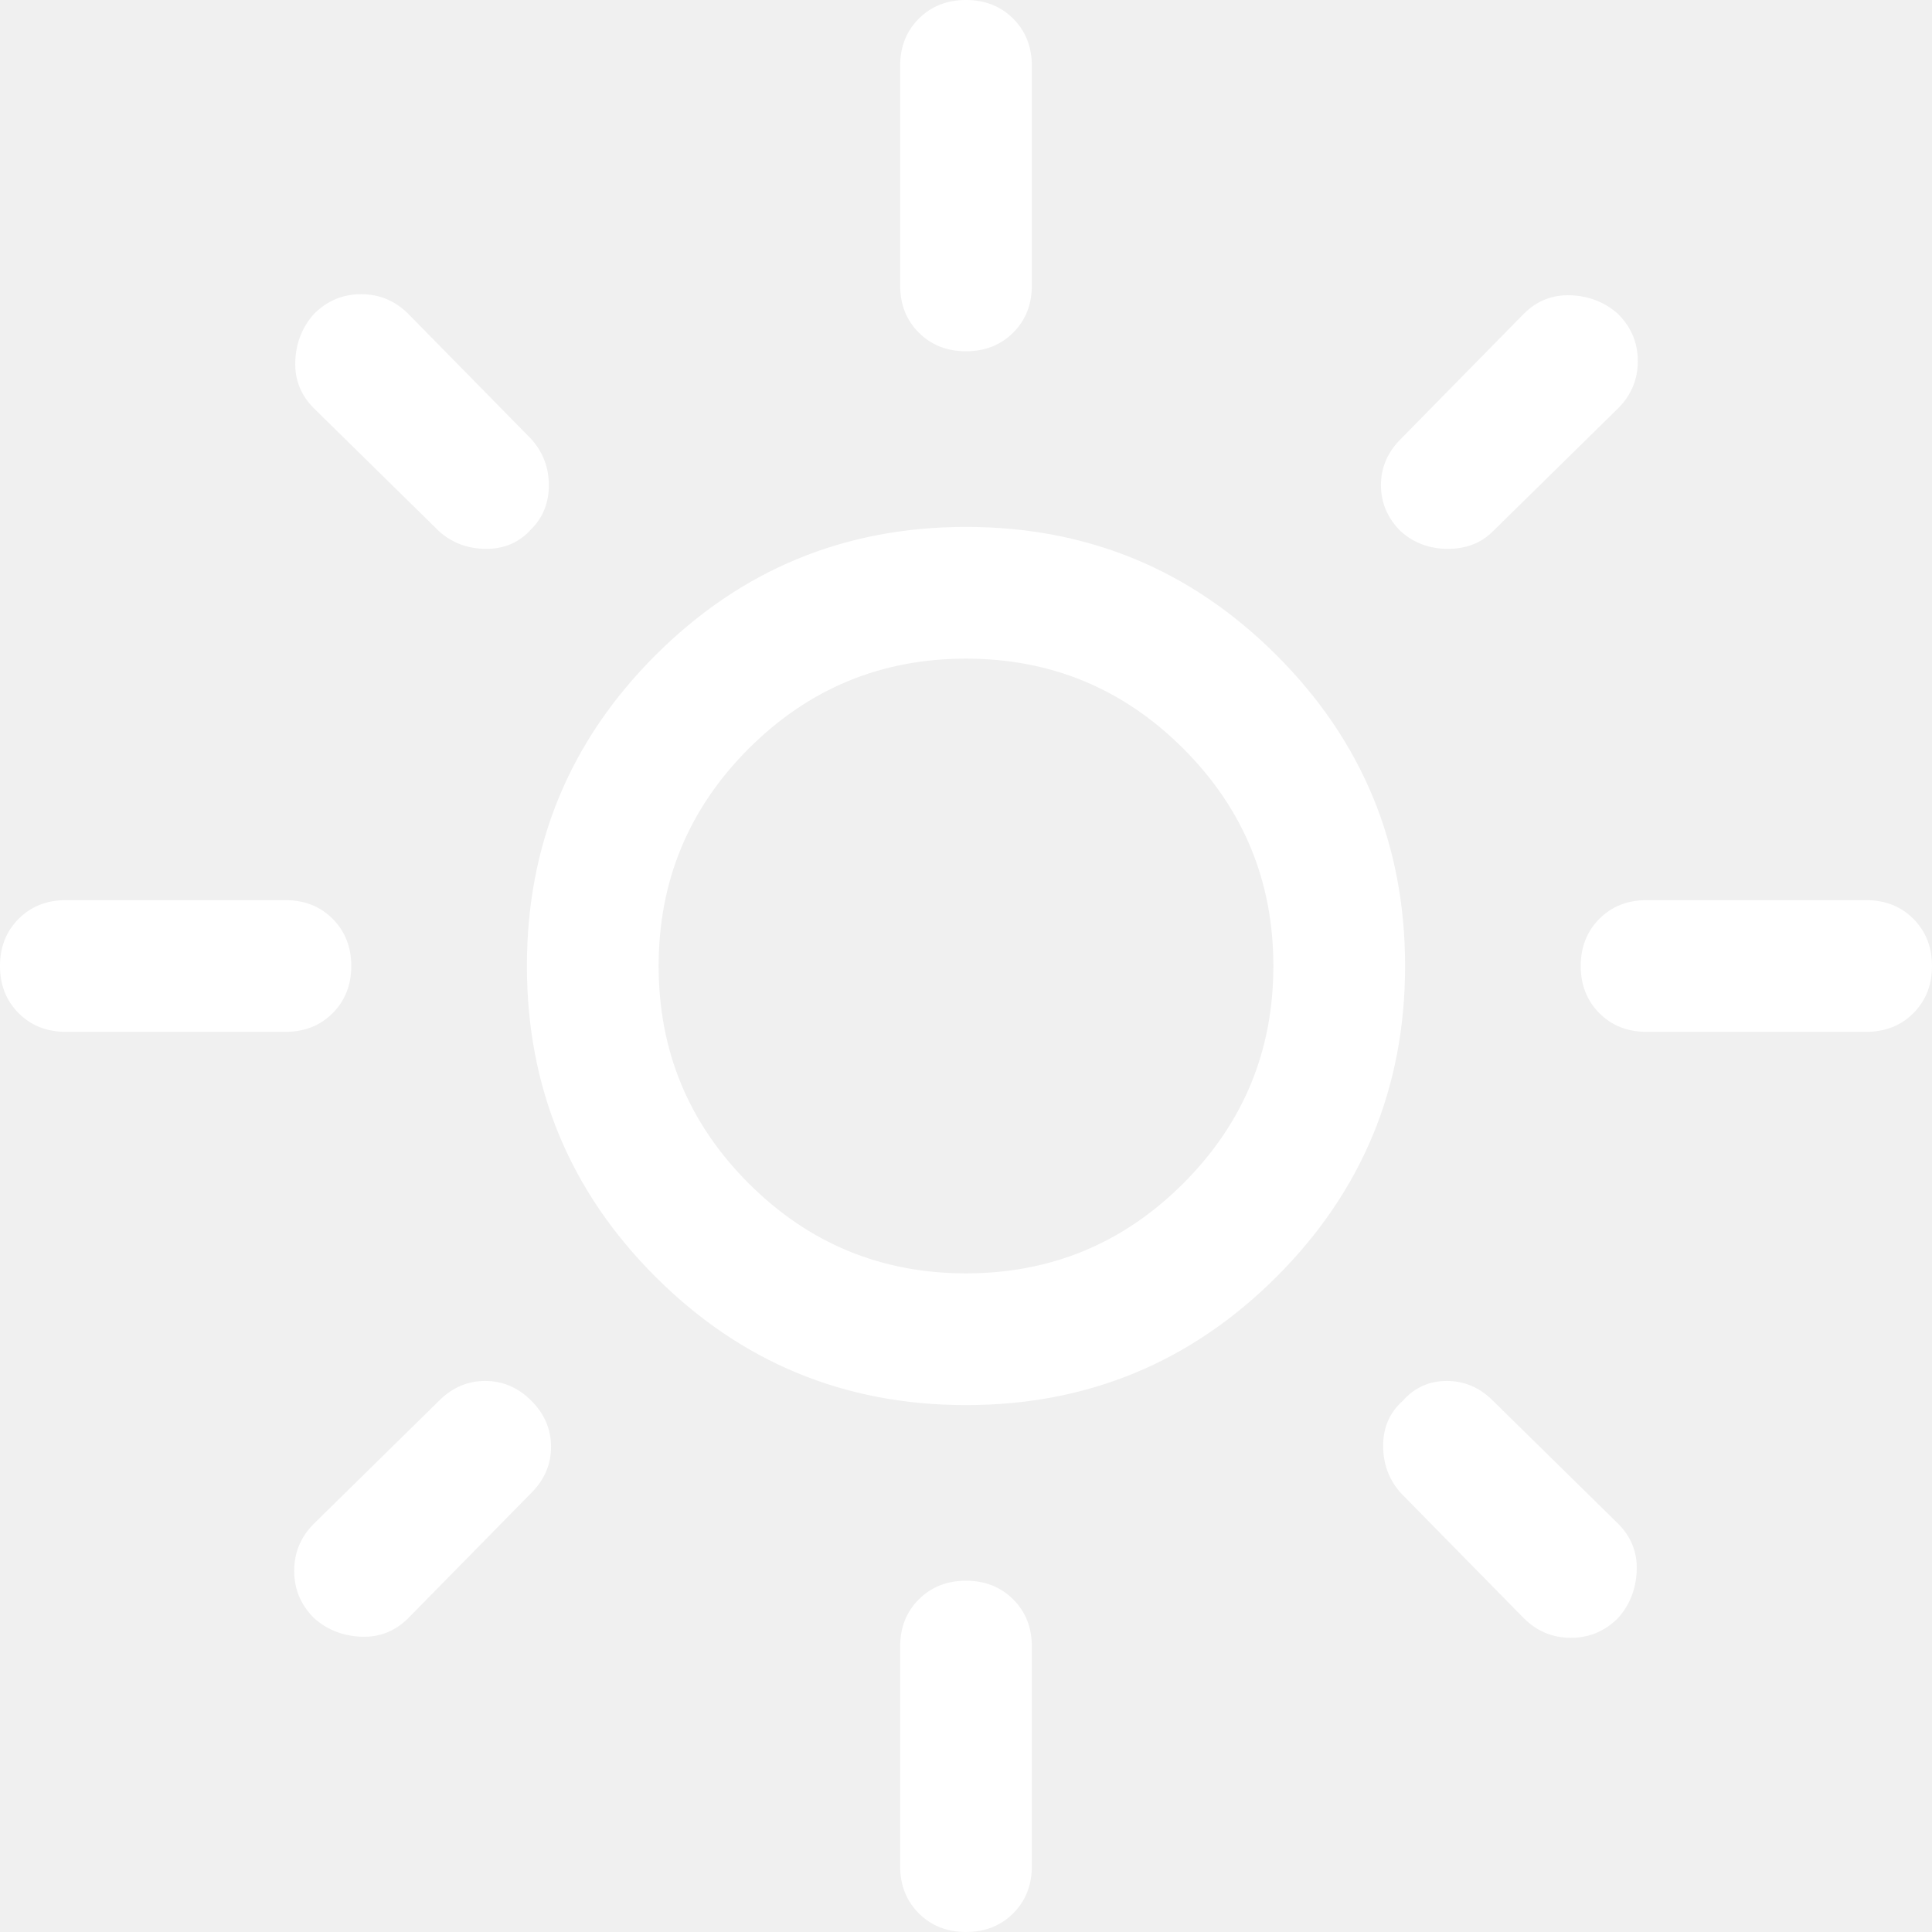
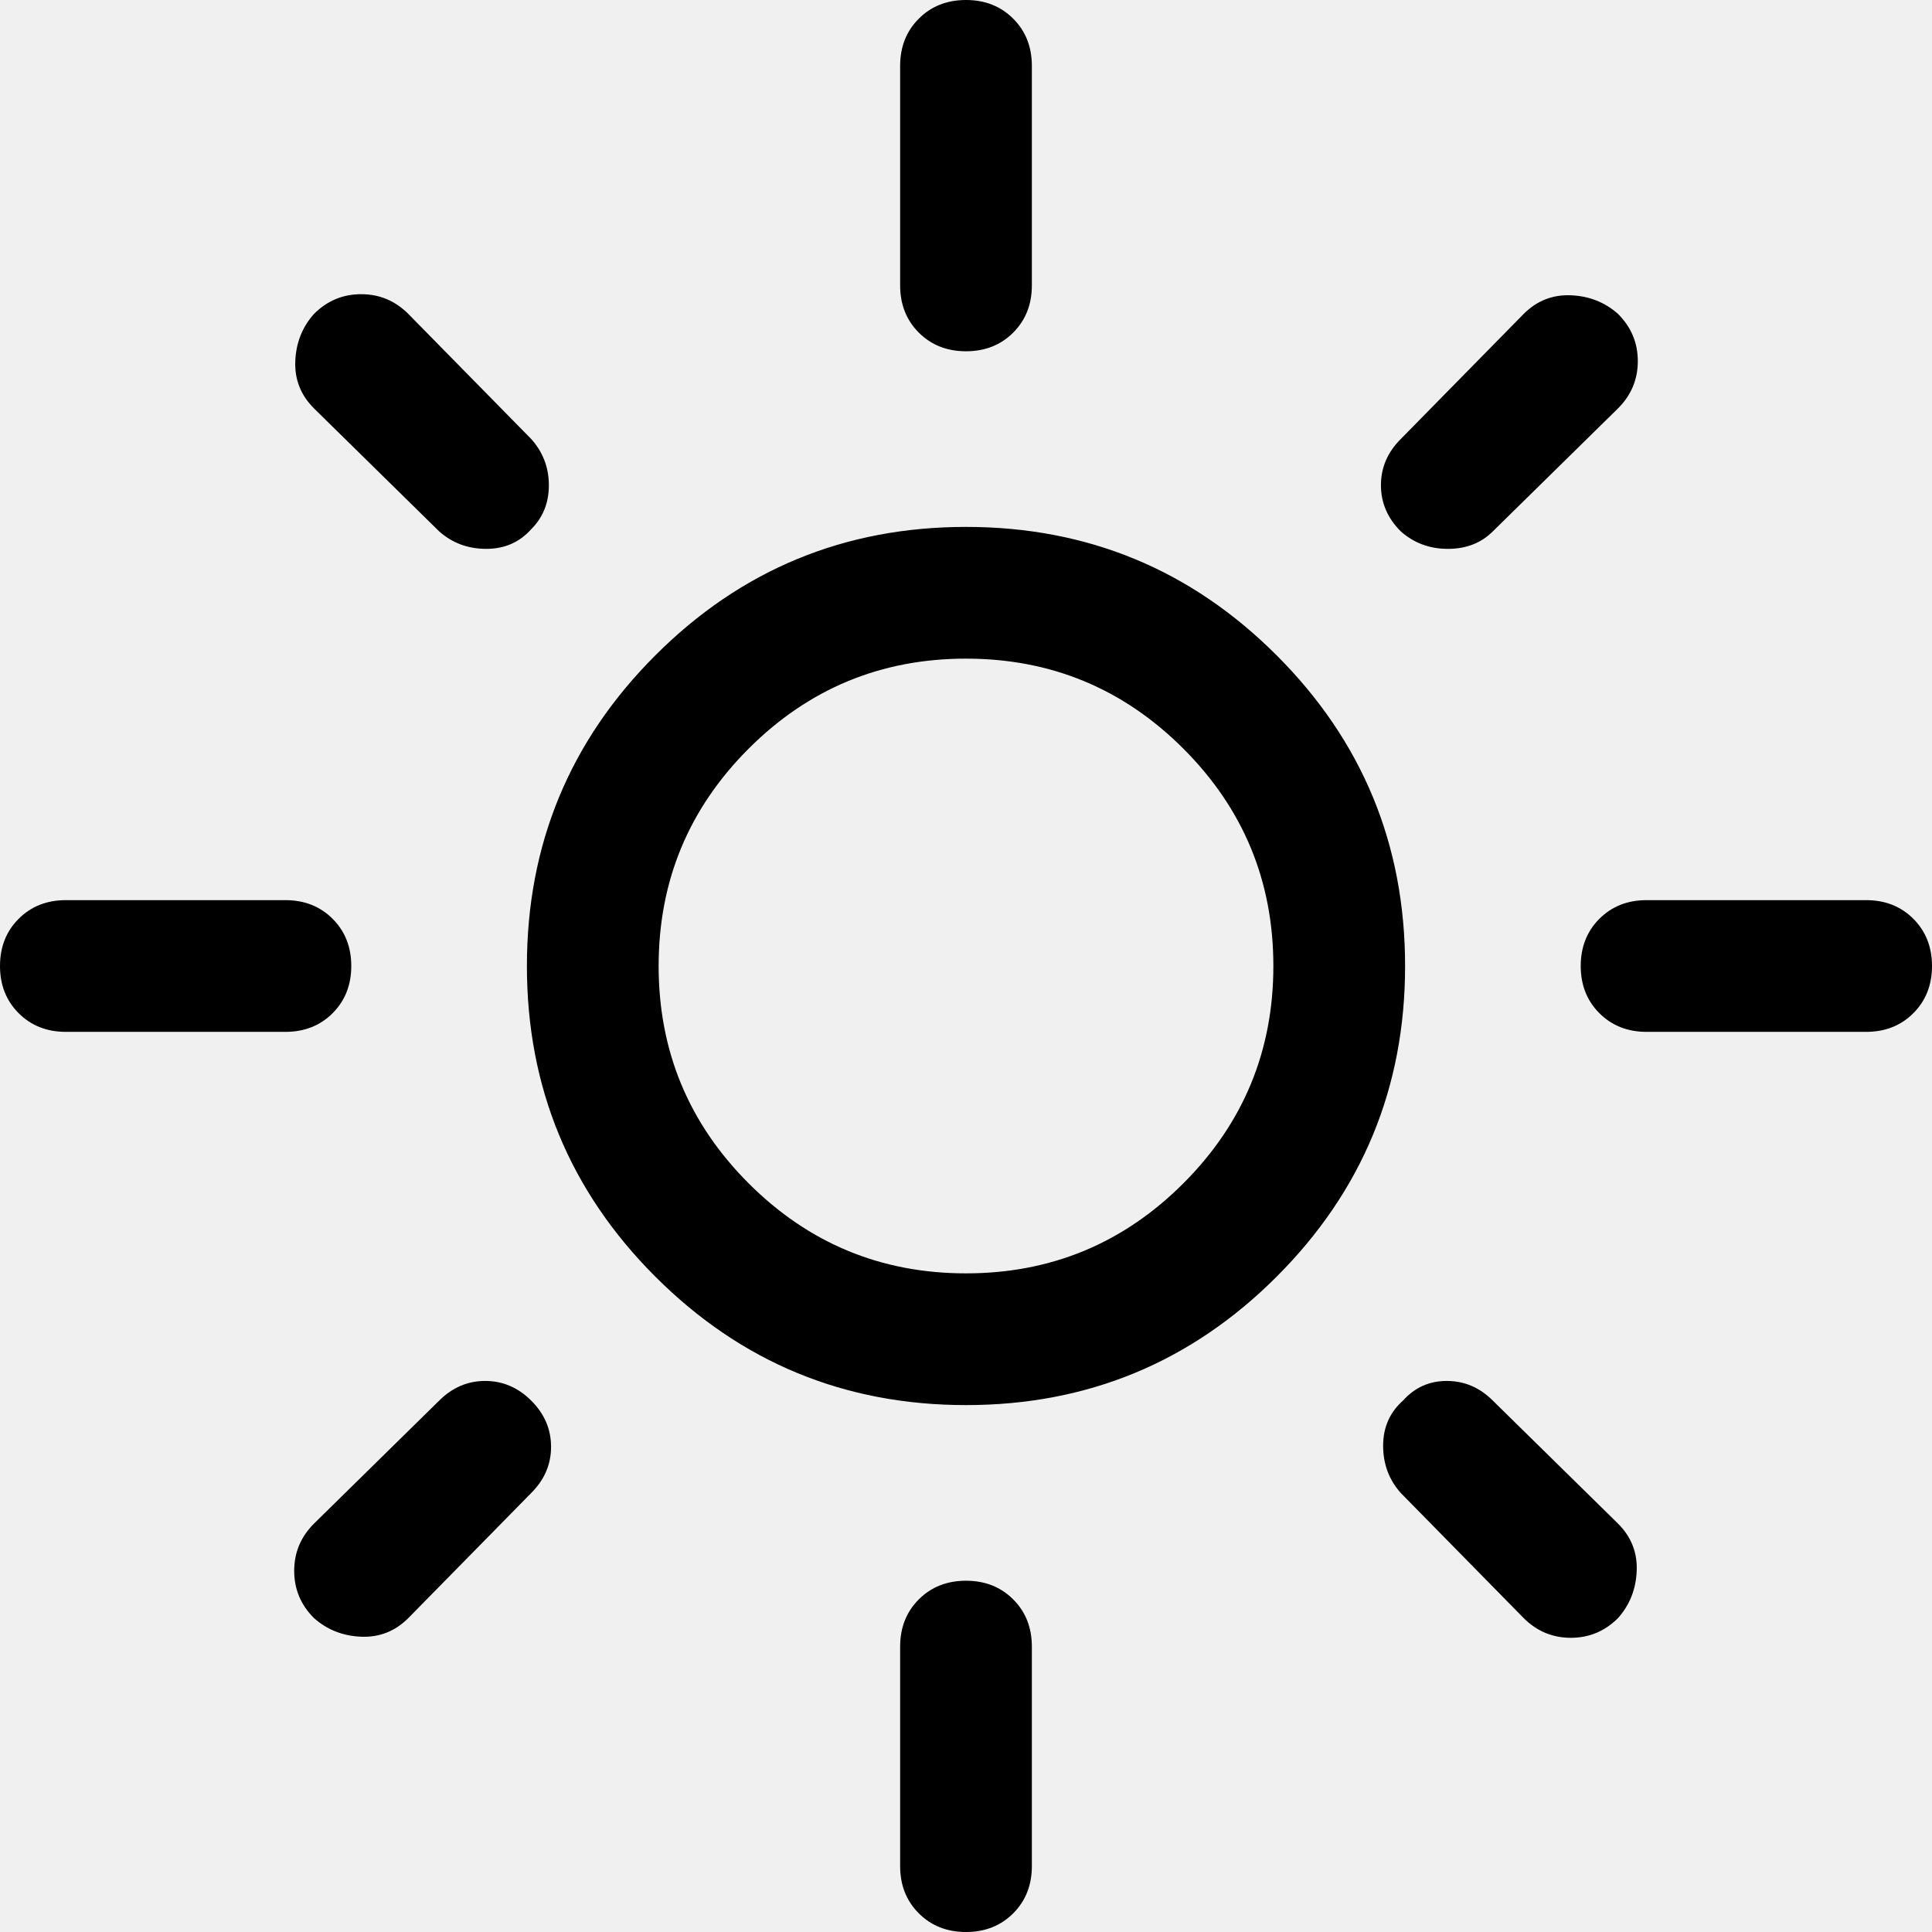
<svg xmlns="http://www.w3.org/2000/svg" width="44" height="44" viewBox="0 0 44 44" fill="none">
-   <path d="M22 29C23.933 29 25.583 28.317 26.95 26.95C28.317 25.583 29 23.933 29 22C29 20.067 28.317 18.417 26.95 17.05C25.583 15.683 23.933 15 22 15C20.067 15 18.417 15.683 17.05 17.05C15.683 18.417 15 20.067 15 22C15 23.933 15.683 25.583 17.05 26.95C18.417 28.317 20.067 29 22 29ZM22 32C19.233 32 16.875 31.025 14.925 29.075C12.975 27.125 12 24.767 12 22C12 19.233 12.975 16.875 14.925 14.925C16.875 12.975 19.233 12 22 12C24.767 12 27.125 12.975 29.075 14.925C31.025 16.875 32 19.233 32 22C32 24.767 31.025 27.125 29.075 29.075C27.125 31.025 24.767 32 22 32ZM1.5 23.5C1.067 23.5 0.708 23.358 0.425 23.075C0.142 22.792 0 22.433 0 22C0 21.567 0.142 21.208 0.425 20.925C0.708 20.642 1.067 20.5 1.5 20.5H6.5C6.933 20.5 7.292 20.642 7.575 20.925C7.858 21.208 8 21.567 8 22C8 22.433 7.858 22.792 7.575 23.075C7.292 23.358 6.933 23.5 6.5 23.5H1.5ZM37.5 23.5C37.067 23.5 36.708 23.358 36.425 23.075C36.142 22.792 36 22.433 36 22C36 21.567 36.142 21.208 36.425 20.925C36.708 20.642 37.067 20.5 37.5 20.5H42.5C42.933 20.5 43.292 20.642 43.575 20.925C43.858 21.208 44 21.567 44 22C44 22.433 43.858 22.792 43.575 23.075C43.292 23.358 42.933 23.5 42.5 23.5H37.5ZM22 8C21.567 8 21.208 7.858 20.925 7.575C20.642 7.292 20.5 6.933 20.5 6.5V1.5C20.5 1.067 20.642 0.708 20.925 0.425C21.208 0.142 21.567 0 22 0C22.433 0 22.792 0.142 23.075 0.425C23.358 0.708 23.5 1.067 23.5 1.5V6.5C23.5 6.933 23.358 7.292 23.075 7.575C22.792 7.858 22.433 8 22 8ZM22 44C21.567 44 21.208 43.858 20.925 43.575C20.642 43.292 20.5 42.933 20.5 42.5V37.5C20.5 37.067 20.642 36.708 20.925 36.425C21.208 36.142 21.567 36 22 36C22.433 36 22.792 36.142 23.075 36.425C23.358 36.708 23.5 37.067 23.5 37.5V42.5C23.5 42.933 23.358 43.292 23.075 43.575C22.792 43.858 22.433 44 22 44ZM10 12.1L7.15 9.3C6.85 9 6.708 8.642 6.725 8.225C6.742 7.808 6.883 7.45 7.15 7.15C7.45 6.85 7.808 6.7 8.225 6.7C8.642 6.7 9 6.85 9.3 7.15L12.1 10C12.367 10.3 12.5 10.65 12.5 11.05C12.5 11.45 12.367 11.783 12.1 12.05C11.833 12.35 11.492 12.5 11.075 12.5C10.658 12.5 10.3 12.367 10 12.1ZM34.7 36.85L31.9 34C31.633 33.7 31.5 33.342 31.5 32.925C31.5 32.508 31.65 32.167 31.95 31.9C32.217 31.6 32.55 31.45 32.95 31.45C33.35 31.45 33.7 31.6 34 31.9L36.85 34.7C37.15 35 37.292 35.358 37.275 35.775C37.258 36.192 37.117 36.55 36.85 36.85C36.55 37.15 36.192 37.3 35.775 37.3C35.358 37.3 35 37.15 34.7 36.85ZM31.9 12.1C31.6 11.8 31.45 11.45 31.45 11.05C31.45 10.65 31.6 10.3 31.9 10L34.7 7.15C35 6.85 35.358 6.708 35.775 6.725C36.192 6.742 36.55 6.883 36.85 7.15C37.15 7.45 37.3 7.808 37.3 8.225C37.3 8.642 37.15 9 36.85 9.3L34 12.1C33.733 12.367 33.392 12.5 32.975 12.5C32.558 12.5 32.2 12.367 31.9 12.1ZM7.15 36.85C6.85 36.55 6.7 36.192 6.7 35.775C6.7 35.358 6.85 35 7.15 34.7L10 31.9C10.3 31.6 10.65 31.45 11.05 31.45C11.45 31.45 11.8 31.6 12.1 31.9C12.4 32.2 12.55 32.55 12.55 32.95C12.55 33.35 12.4 33.7 12.1 34L9.3 36.85C9 37.15 8.642 37.292 8.225 37.275C7.808 37.258 7.45 37.117 7.15 36.85Z" fill="#fff" />
+   <path d="M22 29C23.933 29 25.583 28.317 26.95 26.95C28.317 25.583 29 23.933 29 22C29 20.067 28.317 18.417 26.95 17.05C25.583 15.683 23.933 15 22 15C20.067 15 18.417 15.683 17.05 17.05C15.683 18.417 15 20.067 15 22C15 23.933 15.683 25.583 17.05 26.95C18.417 28.317 20.067 29 22 29ZM22 32C19.233 32 16.875 31.025 14.925 29.075C12.975 27.125 12 24.767 12 22C12 19.233 12.975 16.875 14.925 14.925C16.875 12.975 19.233 12 22 12C24.767 12 27.125 12.975 29.075 14.925C31.025 16.875 32 19.233 32 22C32 24.767 31.025 27.125 29.075 29.075C27.125 31.025 24.767 32 22 32ZM1.5 23.5C1.067 23.5 0.708 23.358 0.425 23.075C0.142 22.792 0 22.433 0 22C0 21.567 0.142 21.208 0.425 20.925C0.708 20.642 1.067 20.5 1.5 20.5H6.5C6.933 20.5 7.292 20.642 7.575 20.925C7.858 21.208 8 21.567 8 22C8 22.433 7.858 22.792 7.575 23.075C7.292 23.358 6.933 23.5 6.5 23.5H1.5ZM37.5 23.5C37.067 23.5 36.708 23.358 36.425 23.075C36.142 22.792 36 22.433 36 22C36 21.567 36.142 21.208 36.425 20.925C36.708 20.642 37.067 20.5 37.5 20.5H42.5C42.933 20.5 43.292 20.642 43.575 20.925C43.858 21.208 44 21.567 44 22C44 22.433 43.858 22.792 43.575 23.075C43.292 23.358 42.933 23.5 42.5 23.5H37.5ZM22 8C21.567 8 21.208 7.858 20.925 7.575C20.642 7.292 20.5 6.933 20.5 6.5V1.5C20.5 1.067 20.642 0.708 20.925 0.425C21.208 0.142 21.567 0 22 0C22.433 0 22.792 0.142 23.075 0.425C23.358 0.708 23.5 1.067 23.5 1.5V6.5C23.5 6.933 23.358 7.292 23.075 7.575C22.792 7.858 22.433 8 22 8ZM22 44C21.567 44 21.208 43.858 20.925 43.575C20.642 43.292 20.5 42.933 20.5 42.5V37.5C20.5 37.067 20.642 36.708 20.925 36.425C21.208 36.142 21.567 36 22 36C22.433 36 22.792 36.142 23.075 36.425C23.358 36.708 23.5 37.067 23.5 37.5V42.5C23.5 42.933 23.358 43.292 23.075 43.575C22.792 43.858 22.433 44 22 44ZM10 12.1L7.15 9.3C6.85 9 6.708 8.642 6.725 8.225C6.742 7.808 6.883 7.45 7.15 7.15C7.45 6.85 7.808 6.7 8.225 6.7C8.642 6.7 9 6.85 9.3 7.15L12.1 10C12.367 10.3 12.5 10.65 12.5 11.05C12.5 11.45 12.367 11.783 12.1 12.05C11.833 12.35 11.492 12.5 11.075 12.5C10.658 12.5 10.3 12.367 10 12.1ZM34.7 36.85L31.9 34C31.633 33.7 31.5 33.342 31.5 32.925C31.5 32.508 31.65 32.167 31.95 31.9C32.217 31.6 32.55 31.45 32.95 31.45C33.35 31.45 33.7 31.6 34 31.9L36.85 34.7C37.15 35 37.292 35.358 37.275 35.775C37.258 36.192 37.117 36.55 36.85 36.85C36.55 37.15 36.192 37.3 35.775 37.3C35.358 37.3 35 37.15 34.7 36.85ZM31.9 12.1C31.6 11.8 31.45 11.45 31.45 11.05C31.45 10.65 31.6 10.3 31.9 10L34.7 7.15C35 6.85 35.358 6.708 35.775 6.725C36.192 6.742 36.55 6.883 36.85 7.15C37.15 7.45 37.3 7.808 37.3 8.225C37.3 8.642 37.15 9 36.85 9.3L34 12.1C33.733 12.367 33.392 12.5 32.975 12.5C32.558 12.5 32.2 12.367 31.9 12.1ZM7.15 36.85C6.85 36.55 6.7 36.192 6.7 35.775C6.7 35.358 6.85 35 7.15 34.7L10 31.9C10.3 31.6 10.65 31.45 11.05 31.45C11.45 31.45 11.8 31.6 12.1 31.9C12.4 32.2 12.55 32.55 12.55 32.95C12.55 33.35 12.4 33.7 12.1 34L9.3 36.85C9 37.15 8.642 37.292 8.225 37.275C7.808 37.258 7.45 37.117 7.15 36.85Z" fill="black" />
</svg>
